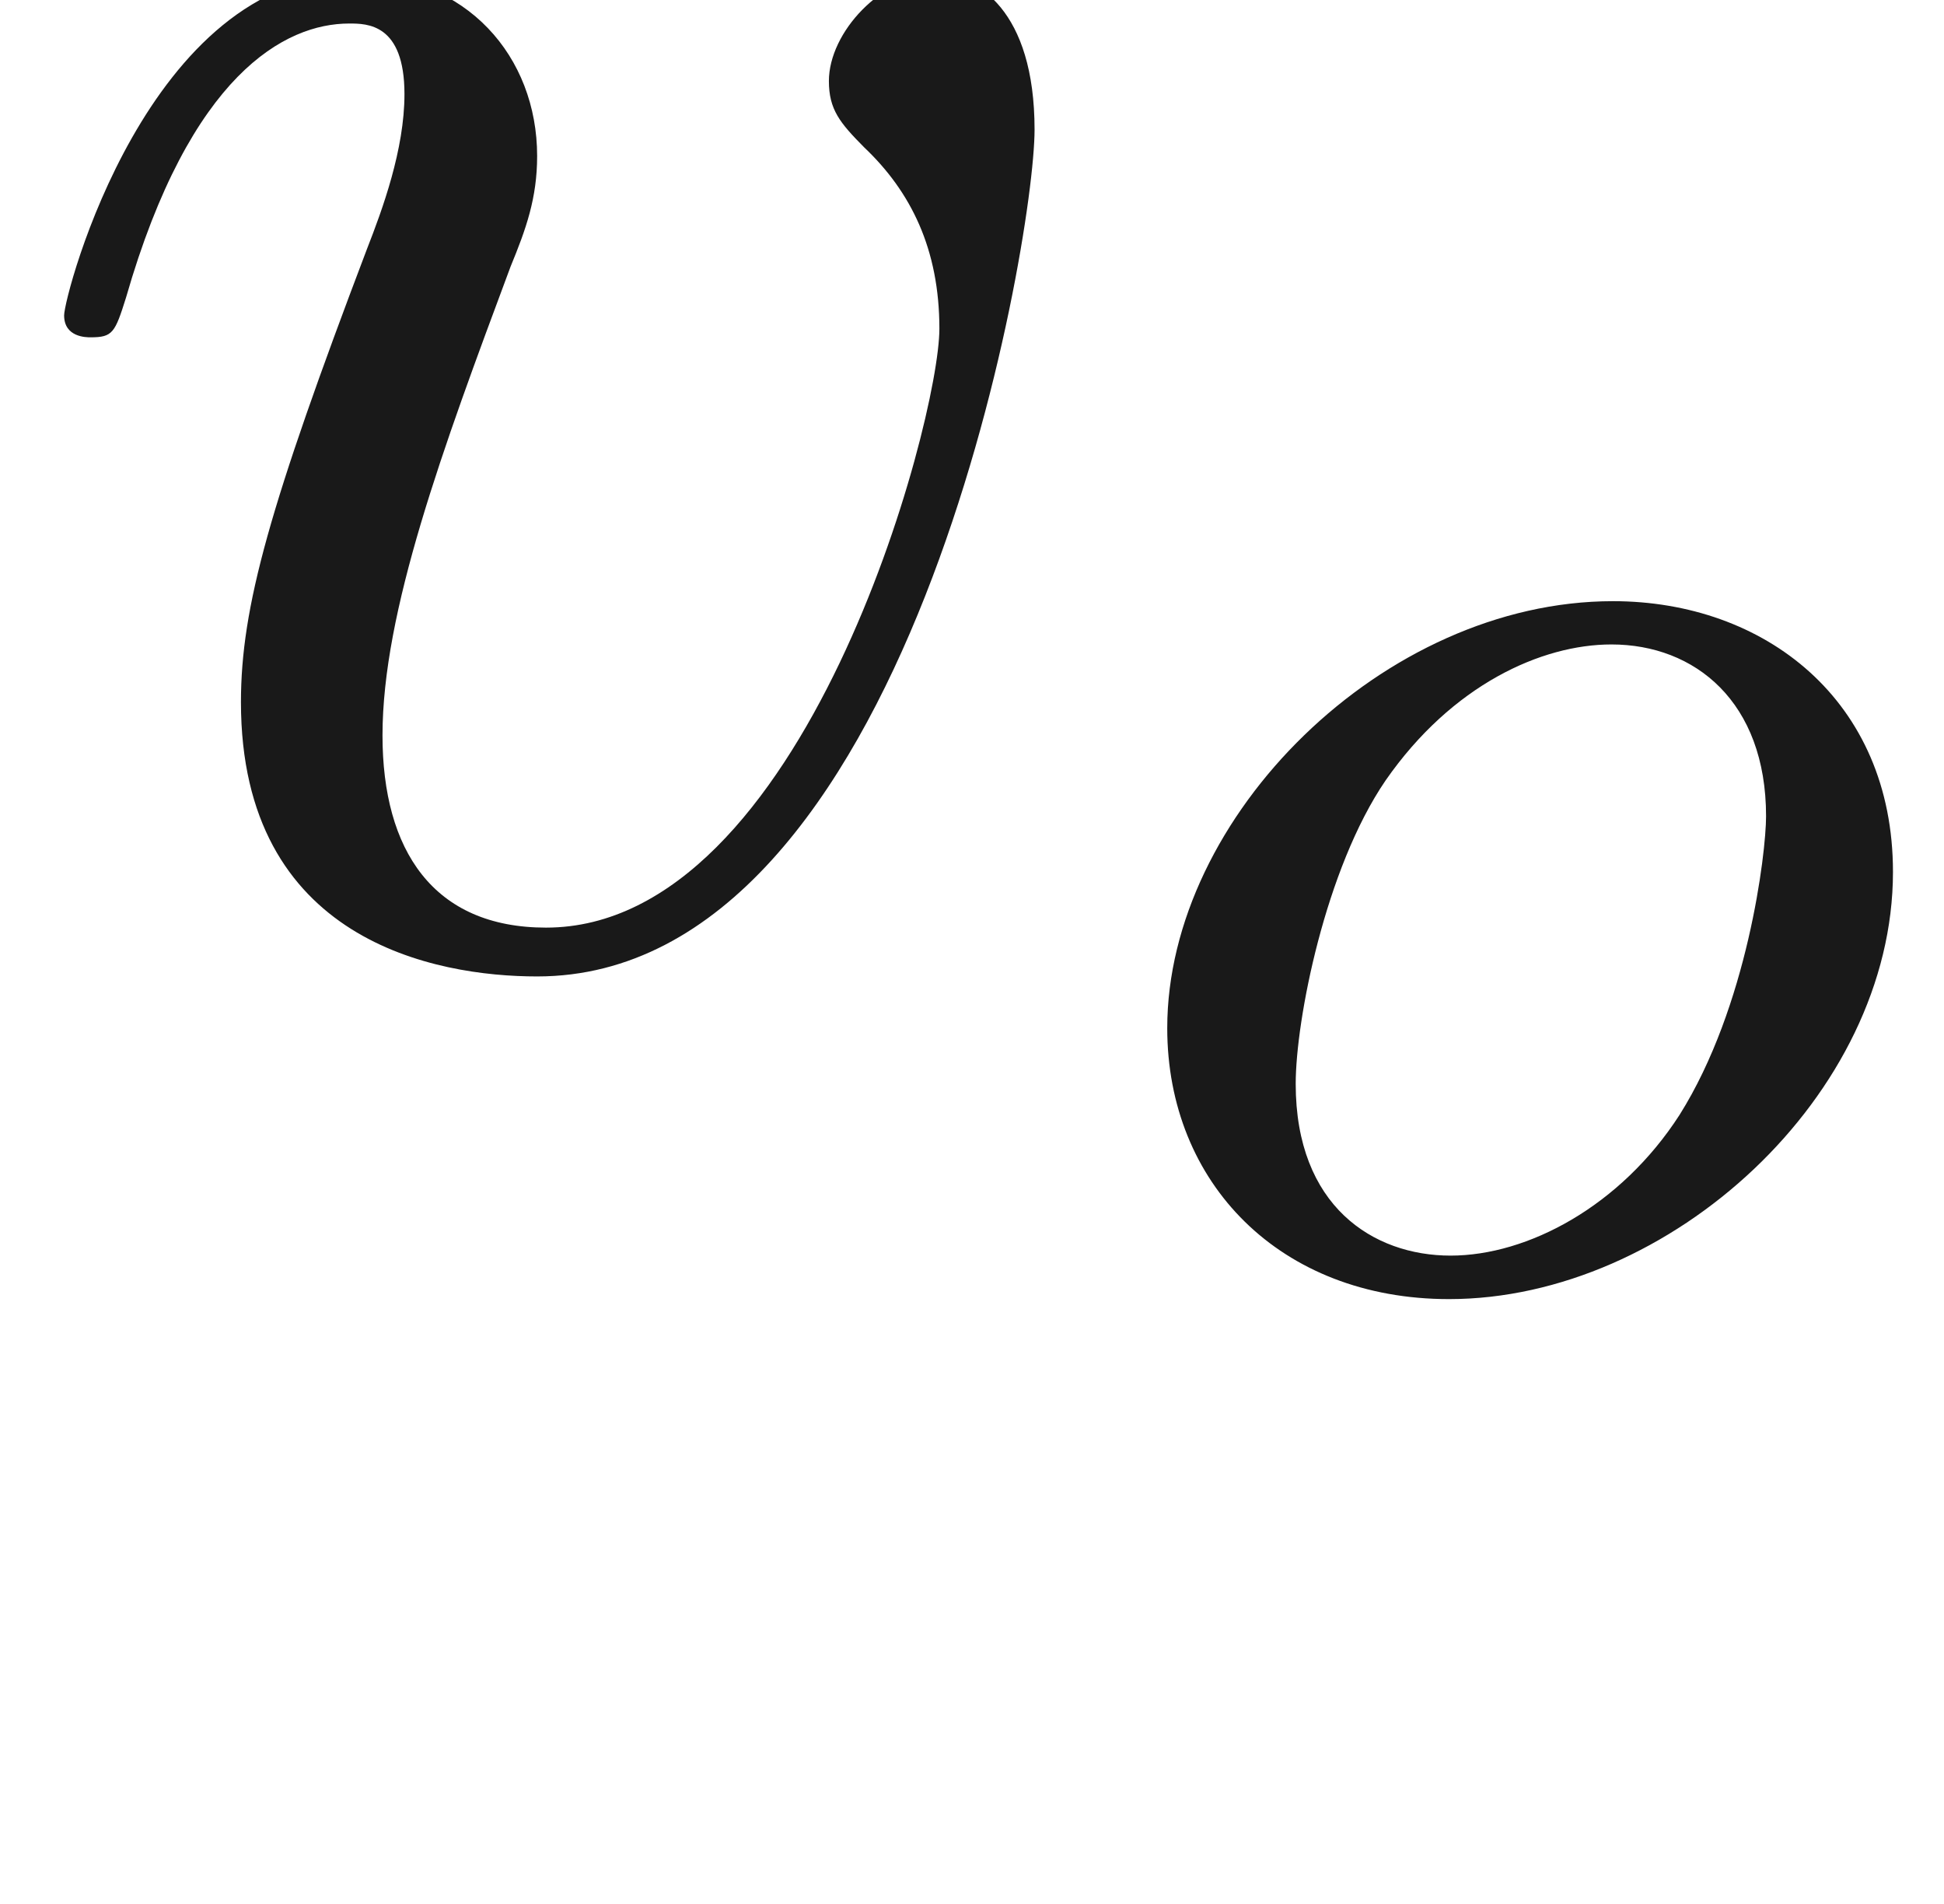
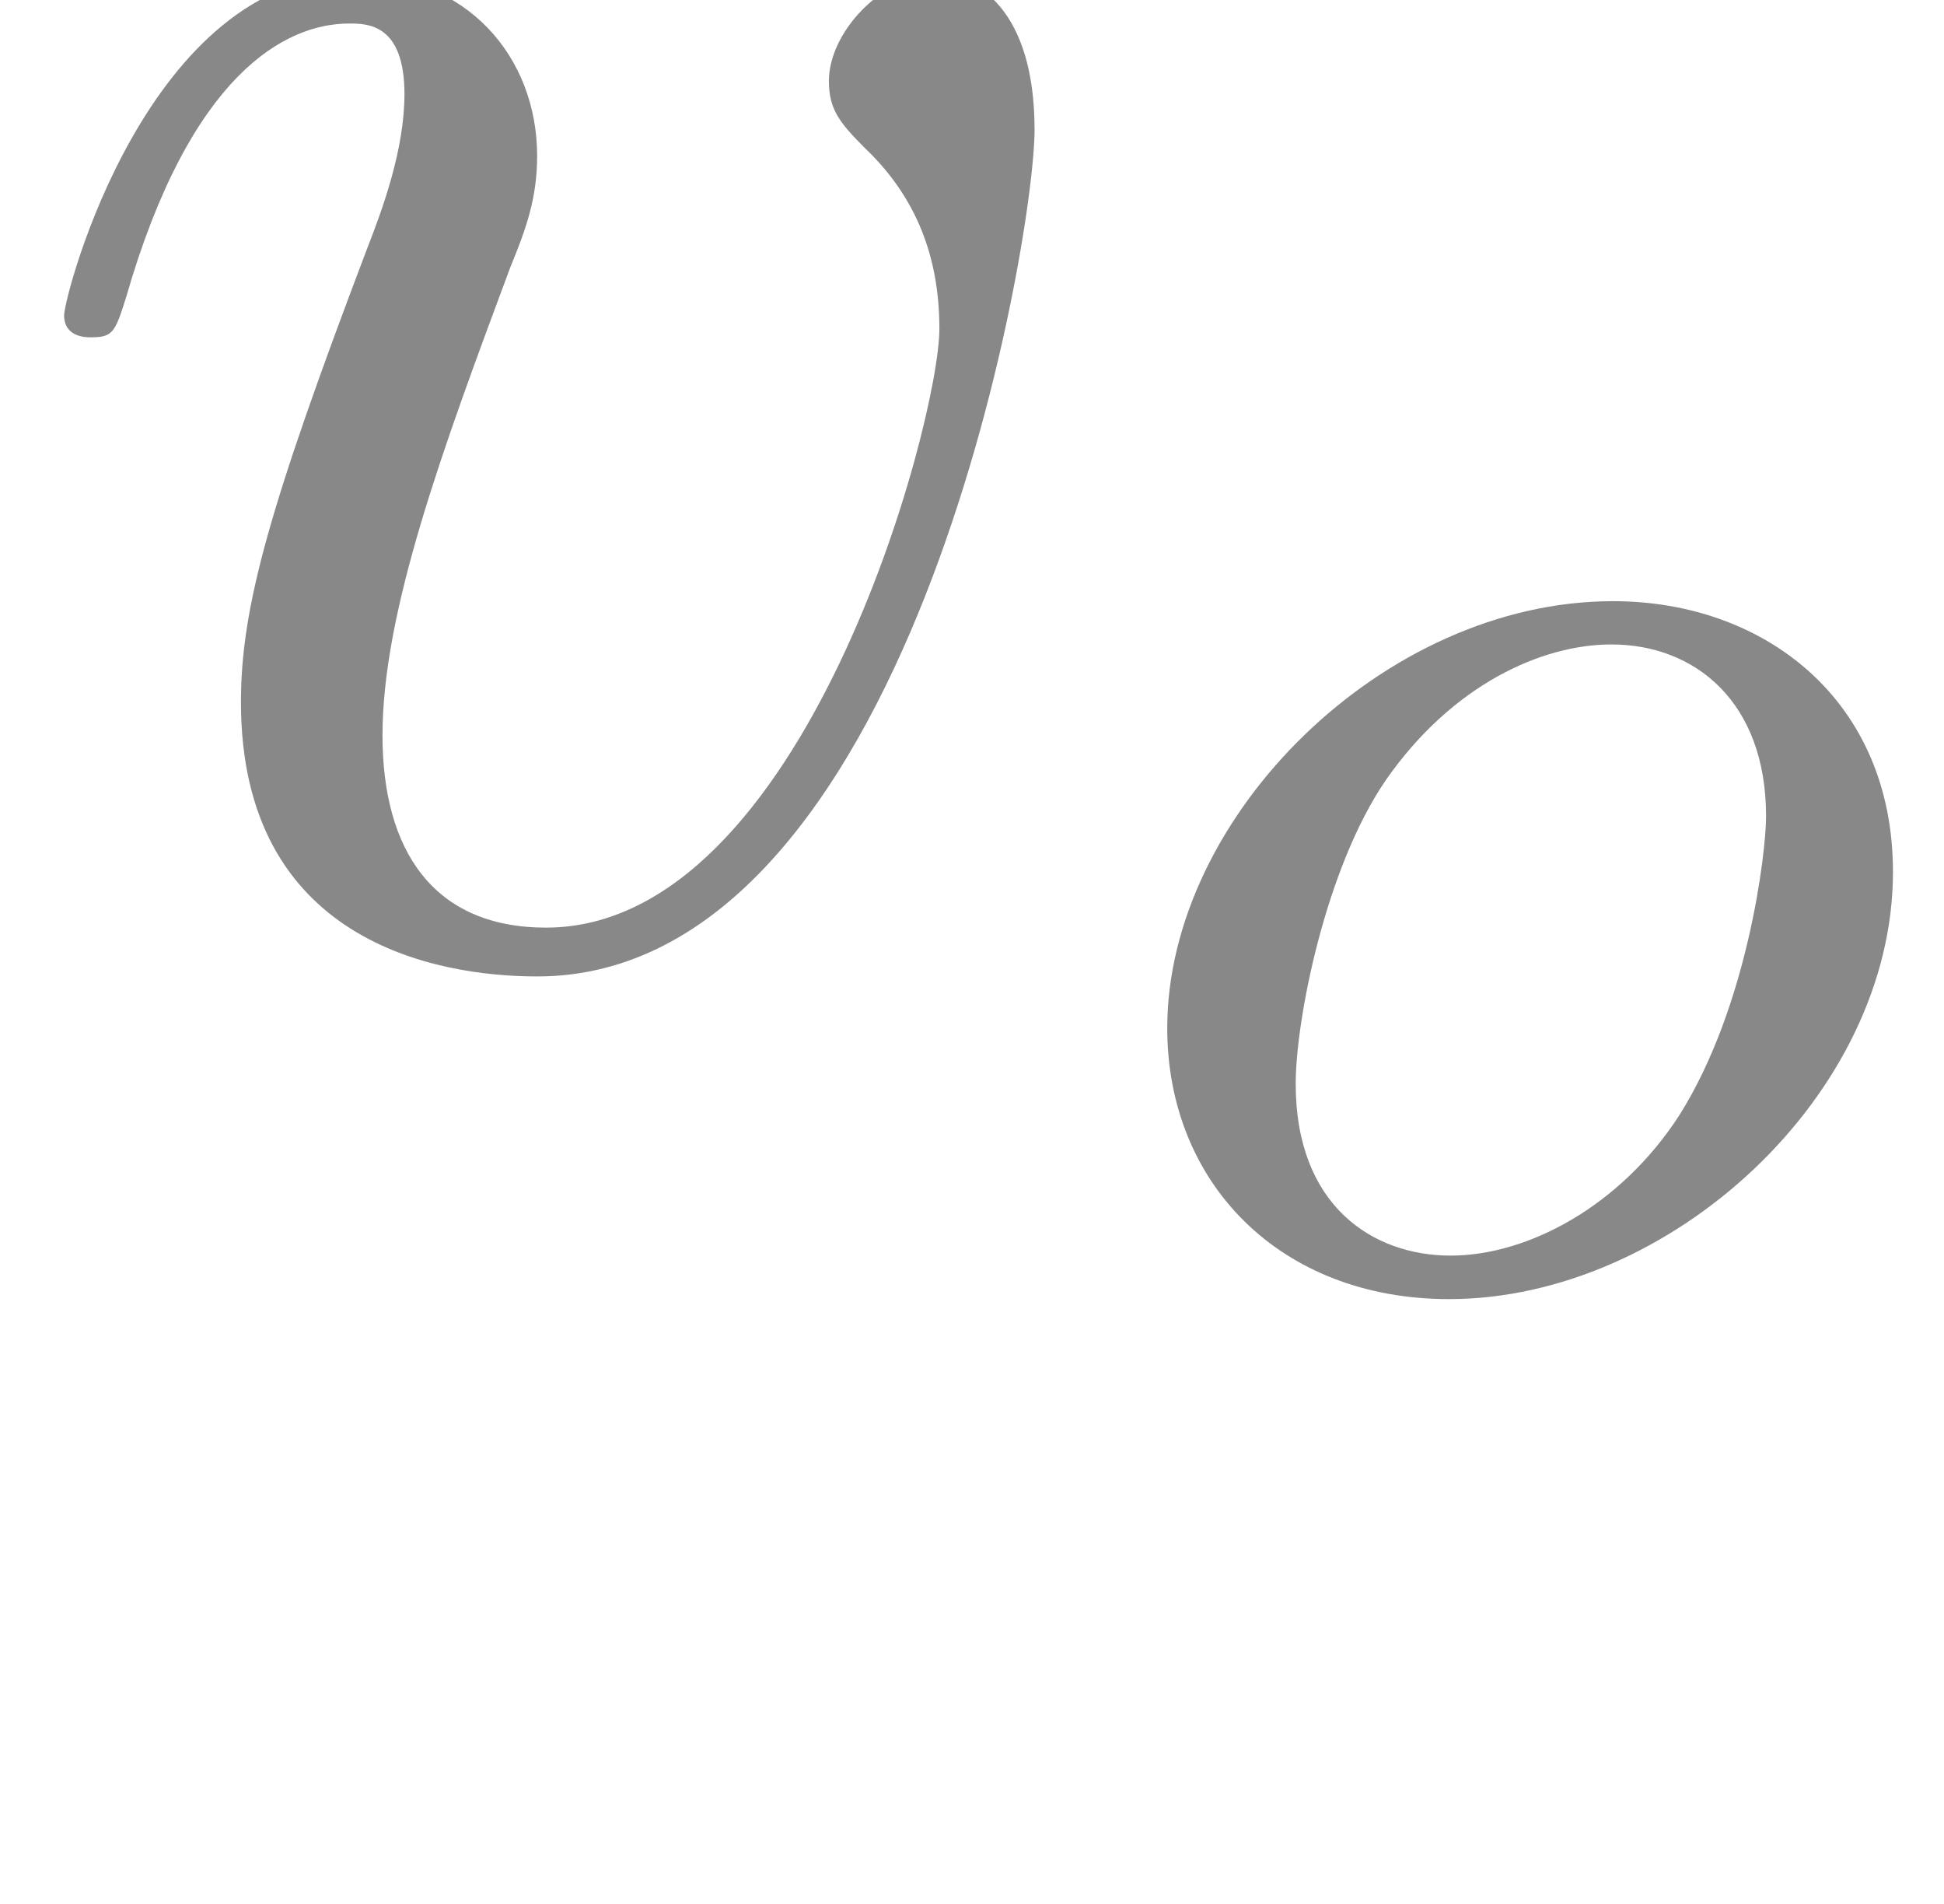
<svg xmlns="http://www.w3.org/2000/svg" xmlns:ns1="http://github.com/leegao/readme2tex/" xmlns:xlink="http://www.w3.org/1999/xlink" version="1.1" width="8.762pt" height="8.579pt" viewBox="-52.075 -66.327 8.762 8.579" ns1:offset="1.4943809999999935">
  <defs>
    <path id="g2-97" d="M3.318-.757C3.357-.359 3.626 .06 4.095 .06C4.304 .06 4.912-.08 4.912-.887V-1.445H4.663V-.887C4.663-.309 4.413-.249 4.304-.249C3.975-.249 3.935-.697 3.935-.747V-2.74C3.935-3.158 3.935-3.547 3.577-3.915C3.188-4.304 2.69-4.463 2.212-4.463C1.395-4.463 .707-3.995 .707-3.337C.707-3.039 .907-2.869 1.166-2.869C1.445-2.869 1.624-3.068 1.624-3.328C1.624-3.447 1.574-3.776 1.116-3.786C1.385-4.134 1.873-4.244 2.192-4.244C2.68-4.244 3.248-3.856 3.248-2.969V-2.6C2.74-2.57 2.042-2.54 1.415-2.242C.667-1.903 .418-1.385 .418-.946C.418-.139 1.385 .11 2.012 .11C2.67 .11 3.128-.289 3.318-.757ZM3.248-2.391V-1.395C3.248-.448 2.531-.11 2.082-.11C1.594-.11 1.186-.458 1.186-.956C1.186-1.504 1.604-2.331 3.248-2.391Z" />
    <path id="g0-118" d="M4.663-3.706C4.663-4.244 4.403-4.403 4.224-4.403C3.975-4.403 3.736-4.144 3.736-3.925C3.736-3.796 3.786-3.736 3.895-3.626C4.105-3.427 4.234-3.168 4.234-2.809C4.234-2.391 3.626-.11 2.461-.11C1.953-.11 1.724-.458 1.724-.976C1.724-1.534 1.993-2.262 2.301-3.088C2.371-3.258 2.421-3.397 2.421-3.587C2.421-4.035 2.102-4.403 1.604-4.403C.667-4.403 .289-2.959 .289-2.869C.289-2.77 .389-2.77 .408-2.77C.508-2.77 .518-2.79 .568-2.949C.857-3.955 1.285-4.184 1.574-4.184C1.654-4.184 1.823-4.184 1.823-3.866C1.823-3.616 1.724-3.347 1.654-3.168C1.215-2.012 1.086-1.554 1.086-1.126C1.086-.05 1.963 .11 2.421 .11C4.095 .11 4.663-3.188 4.663-3.706Z" />
    <path id="g1-111" d="M3.703-1.855C3.703-2.629 3.124-3.075 2.441-3.075C1.409-3.075 .432-2.106 .432-1.151C.432-.453 .941 .07 1.702 .07C2.699 .07 3.703-.851 3.703-1.855ZM1.709-.126C1.36-.126 1.011-.349 1.011-.9C1.011-1.186 1.144-1.869 1.416-2.267C1.716-2.699 2.12-2.88 2.434-2.88C2.81-2.88 3.131-2.622 3.131-2.106C3.131-1.939 3.048-1.248 2.741-.76C2.476-.349 2.057-.126 1.709-.126Z" />
  </defs>
-   <g id="page1" fill-opacity="0.9">
+   <g id="page1" fill-opacity="1" fill="#888888">
    <use x="-52.075" y="-62.037" xlink:href="#g0-118" />
    <use x="-47.246" y="-60.543" xlink:href="#g1-111" />
  </g>
</svg>
